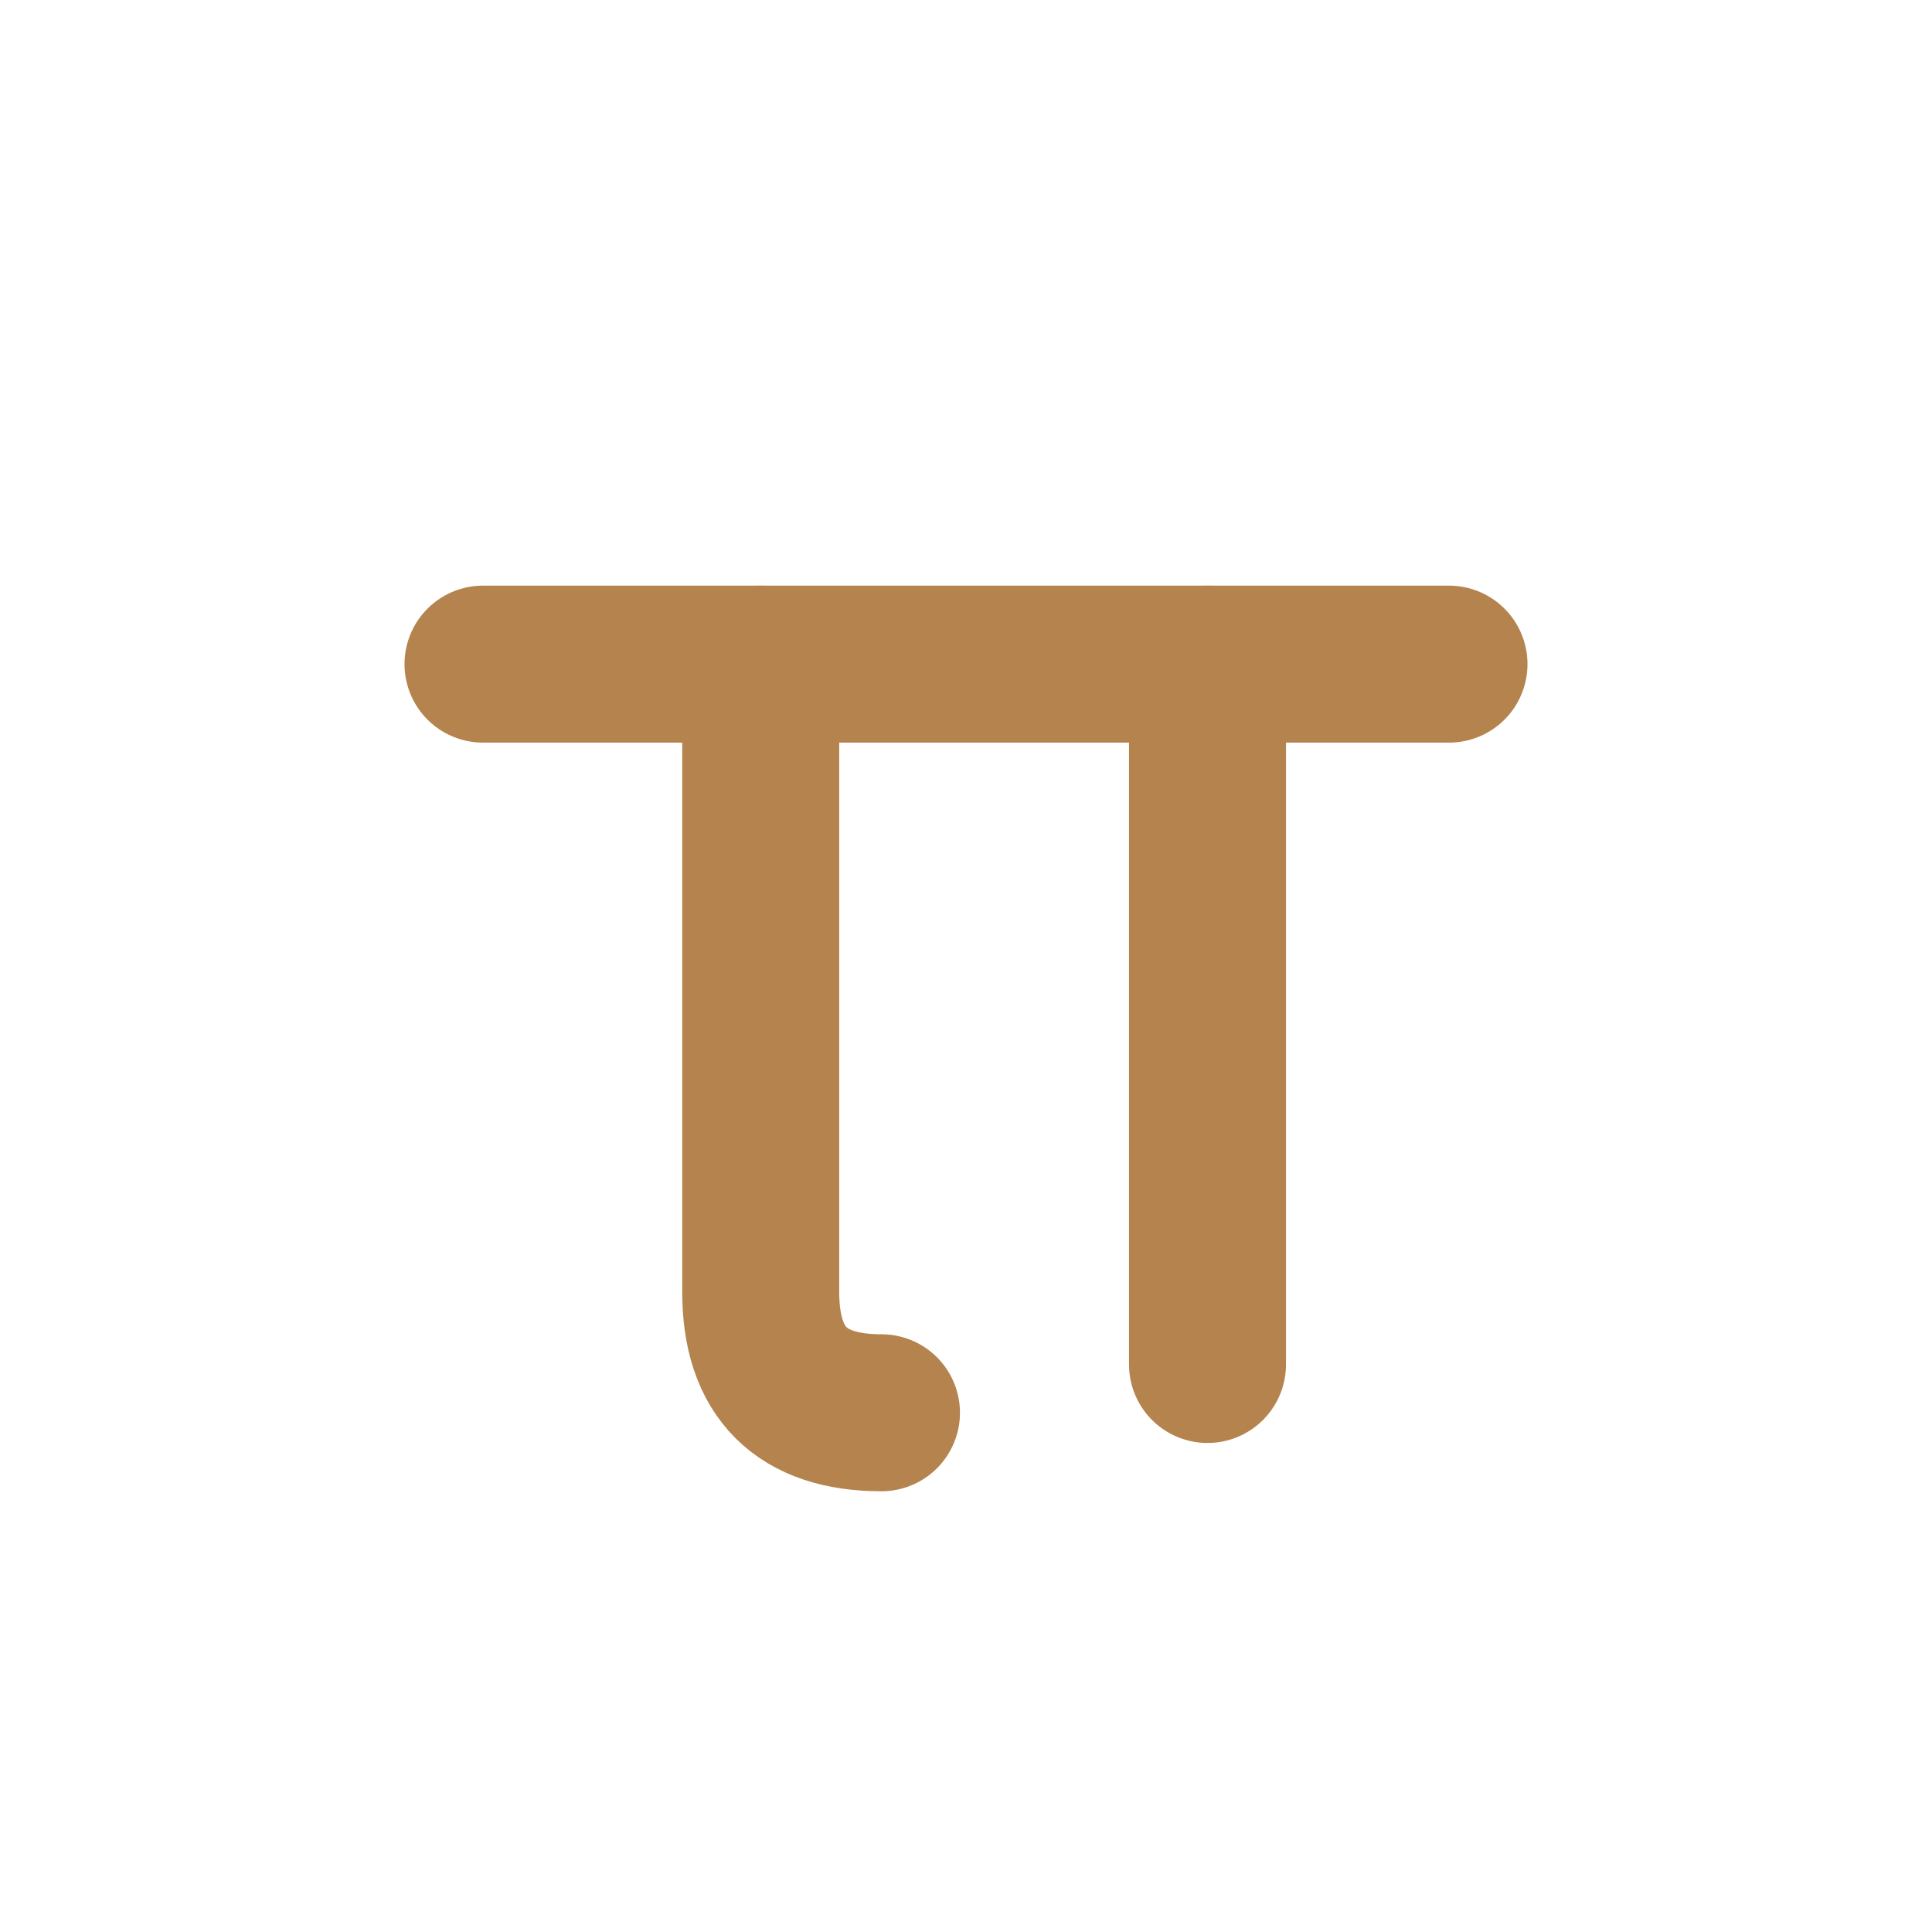
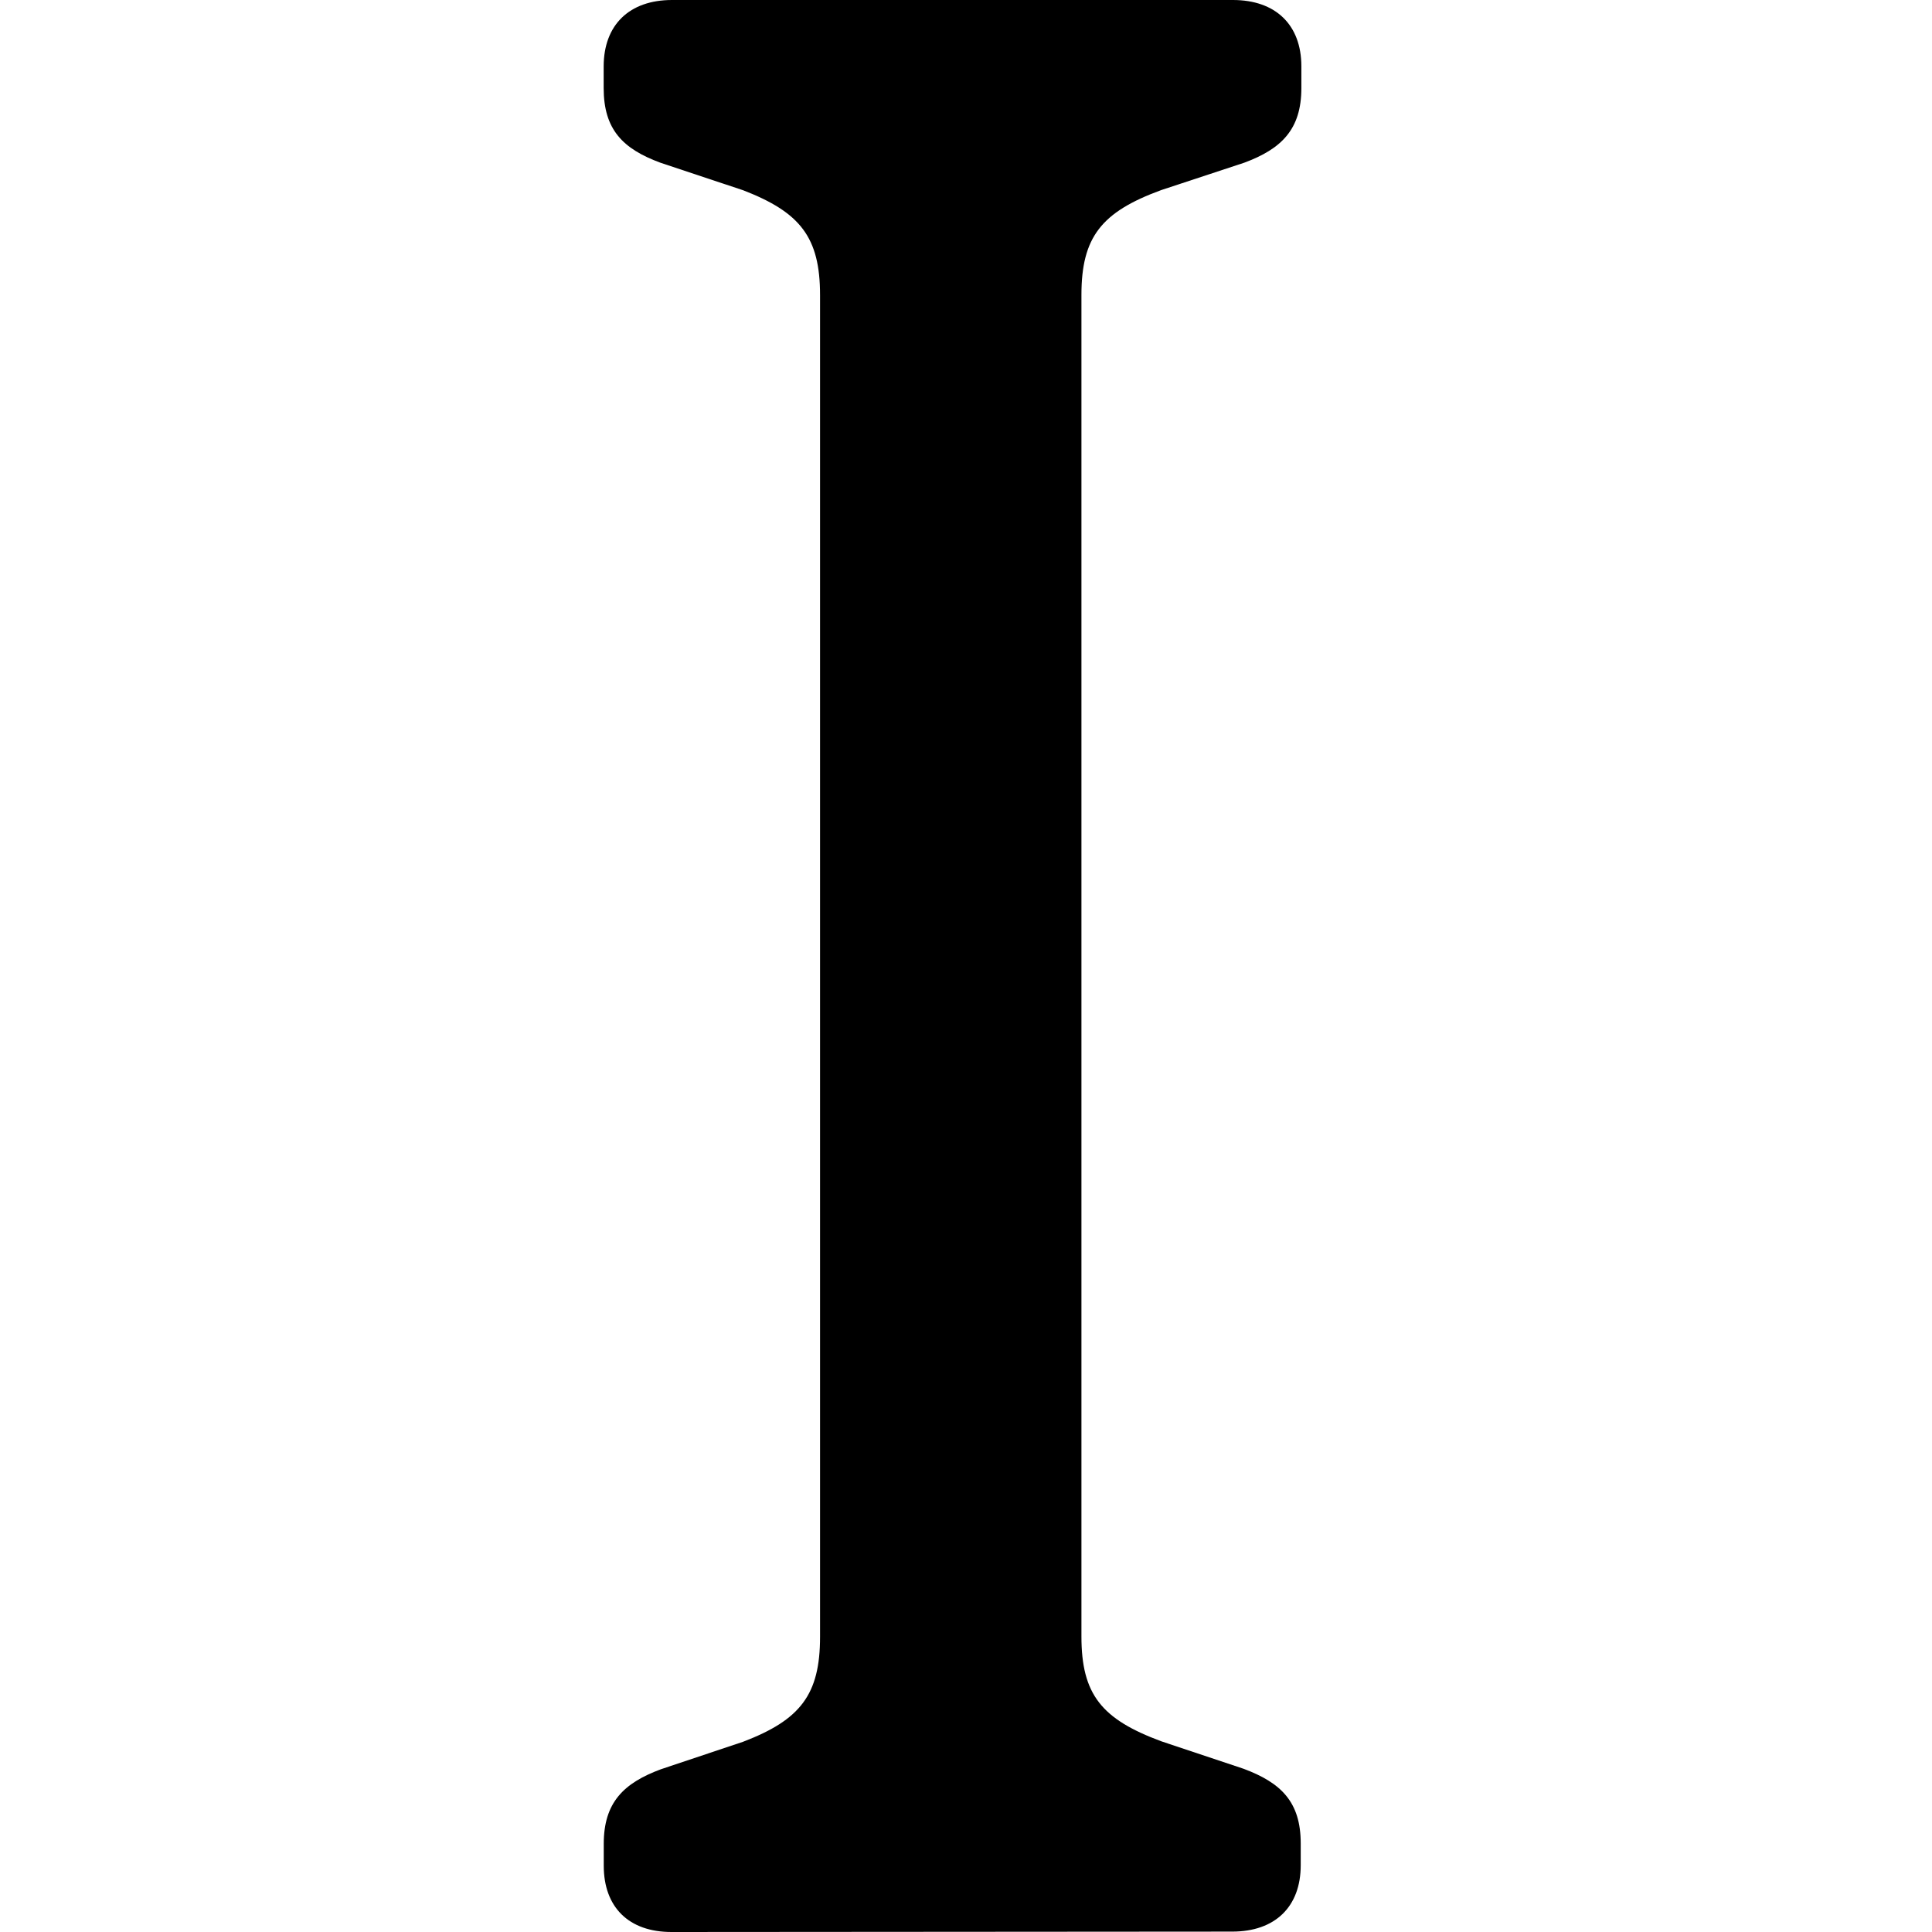
- <svg xmlns="http://www.w3.org/2000/svg" viewBox="0 0 32 32" fill="none">
-   <path d="M8 11 H24" stroke="#B4834E" stroke-width="2.6" stroke-linecap="round" />
-   <path d="M12.6 11 V21.4 Q12.6 23.4 14.6 23.4" stroke="#B4834E" stroke-width="2.6" stroke-linecap="round" fill="none" />
-   <path d="M20 11 V22.6" stroke="#B4834E" stroke-width="2.6" stroke-linecap="round" />
+ <svg xmlns="http://www.w3.org/2000/svg" fill="currentColor" fill-rule="evenodd" height="1em" style="flex:none;line-height:1" viewBox="0 0 24 24" width="1em">
+   <path d="M8.341 24c-.53 0-.841-.308-.841-.824v-.271c0-.514.248-.755.708-.926l1.025-.343c.708-.271.954-.583.954-1.303V3.667c0-.72-.246-1.029-.954-1.303L8.2 2.02c-.46-.171-.701-.408-.701-.926V.824C7.5.309 7.818 0 8.348 0h6.968c.531 0 .85.309.85.824v.271c0 .514-.249.755-.709.926l-1.031.34c-.743.272-.992.583-.992 1.303v16.664c0 .72.249 1.028.992 1.303l1.024.342c.46.172.708.408.708.926v.272c0 .515-.318.824-.85.824L8.342 24z" />
</svg>
